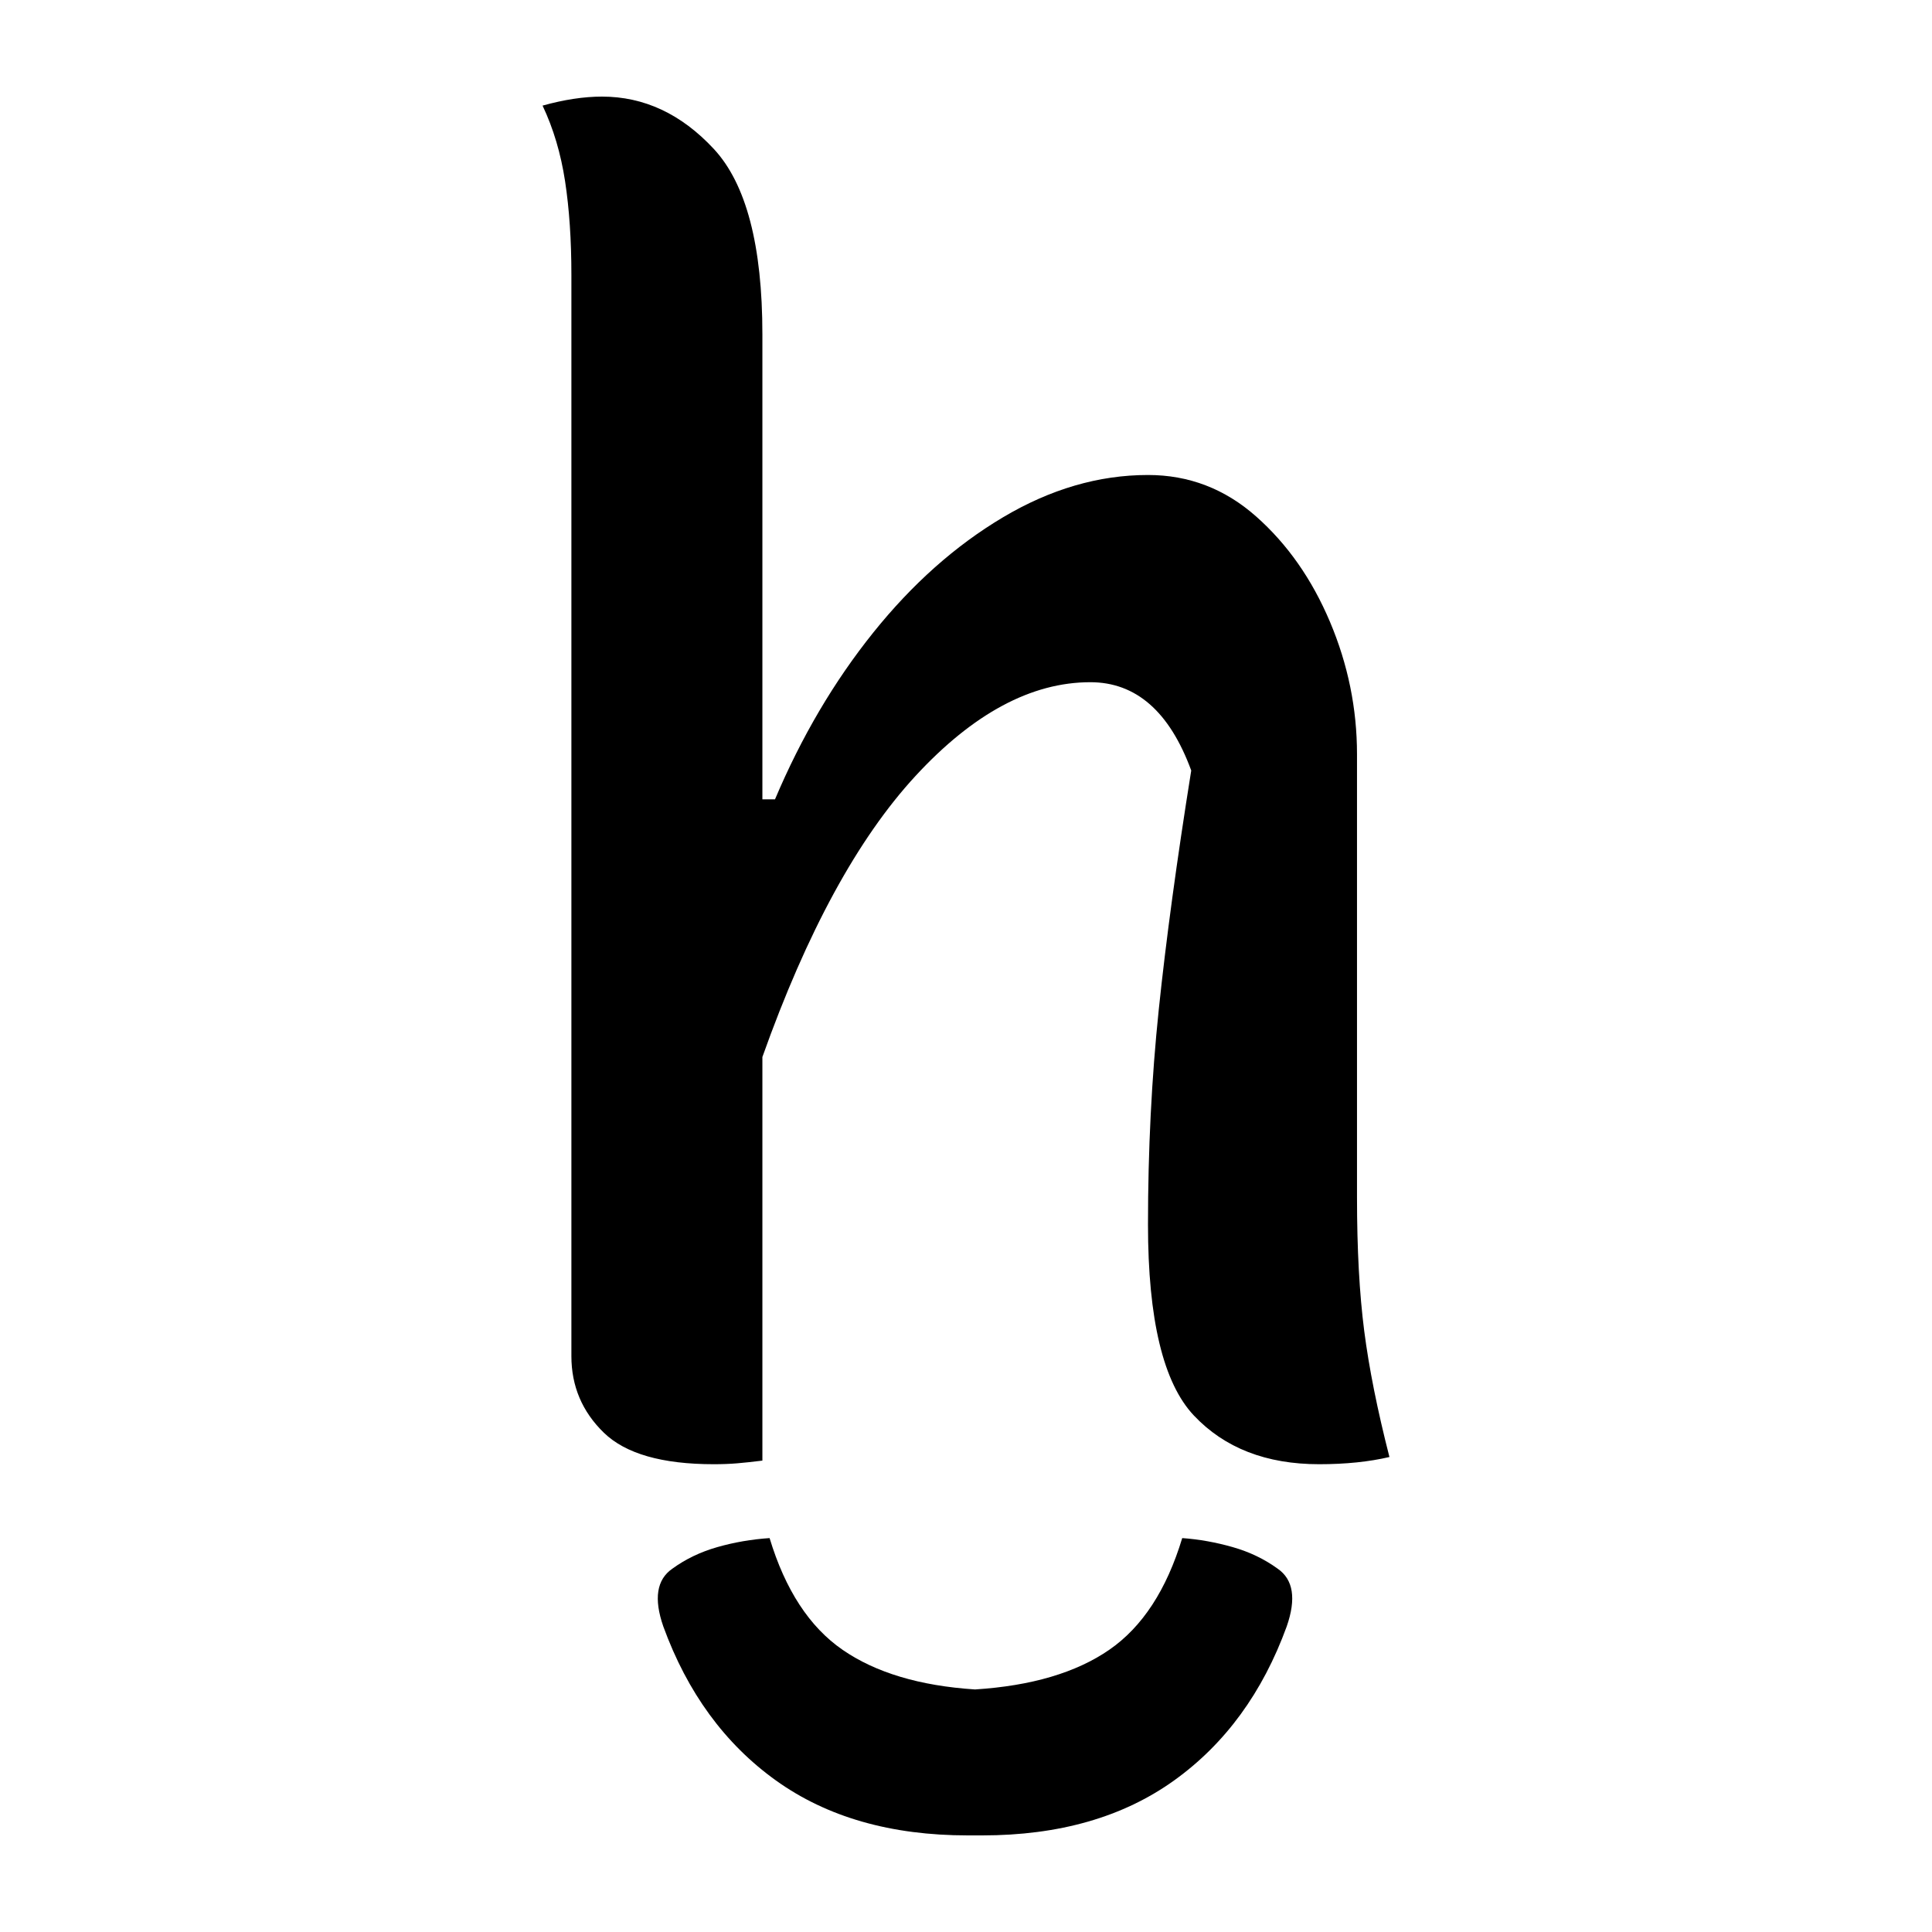
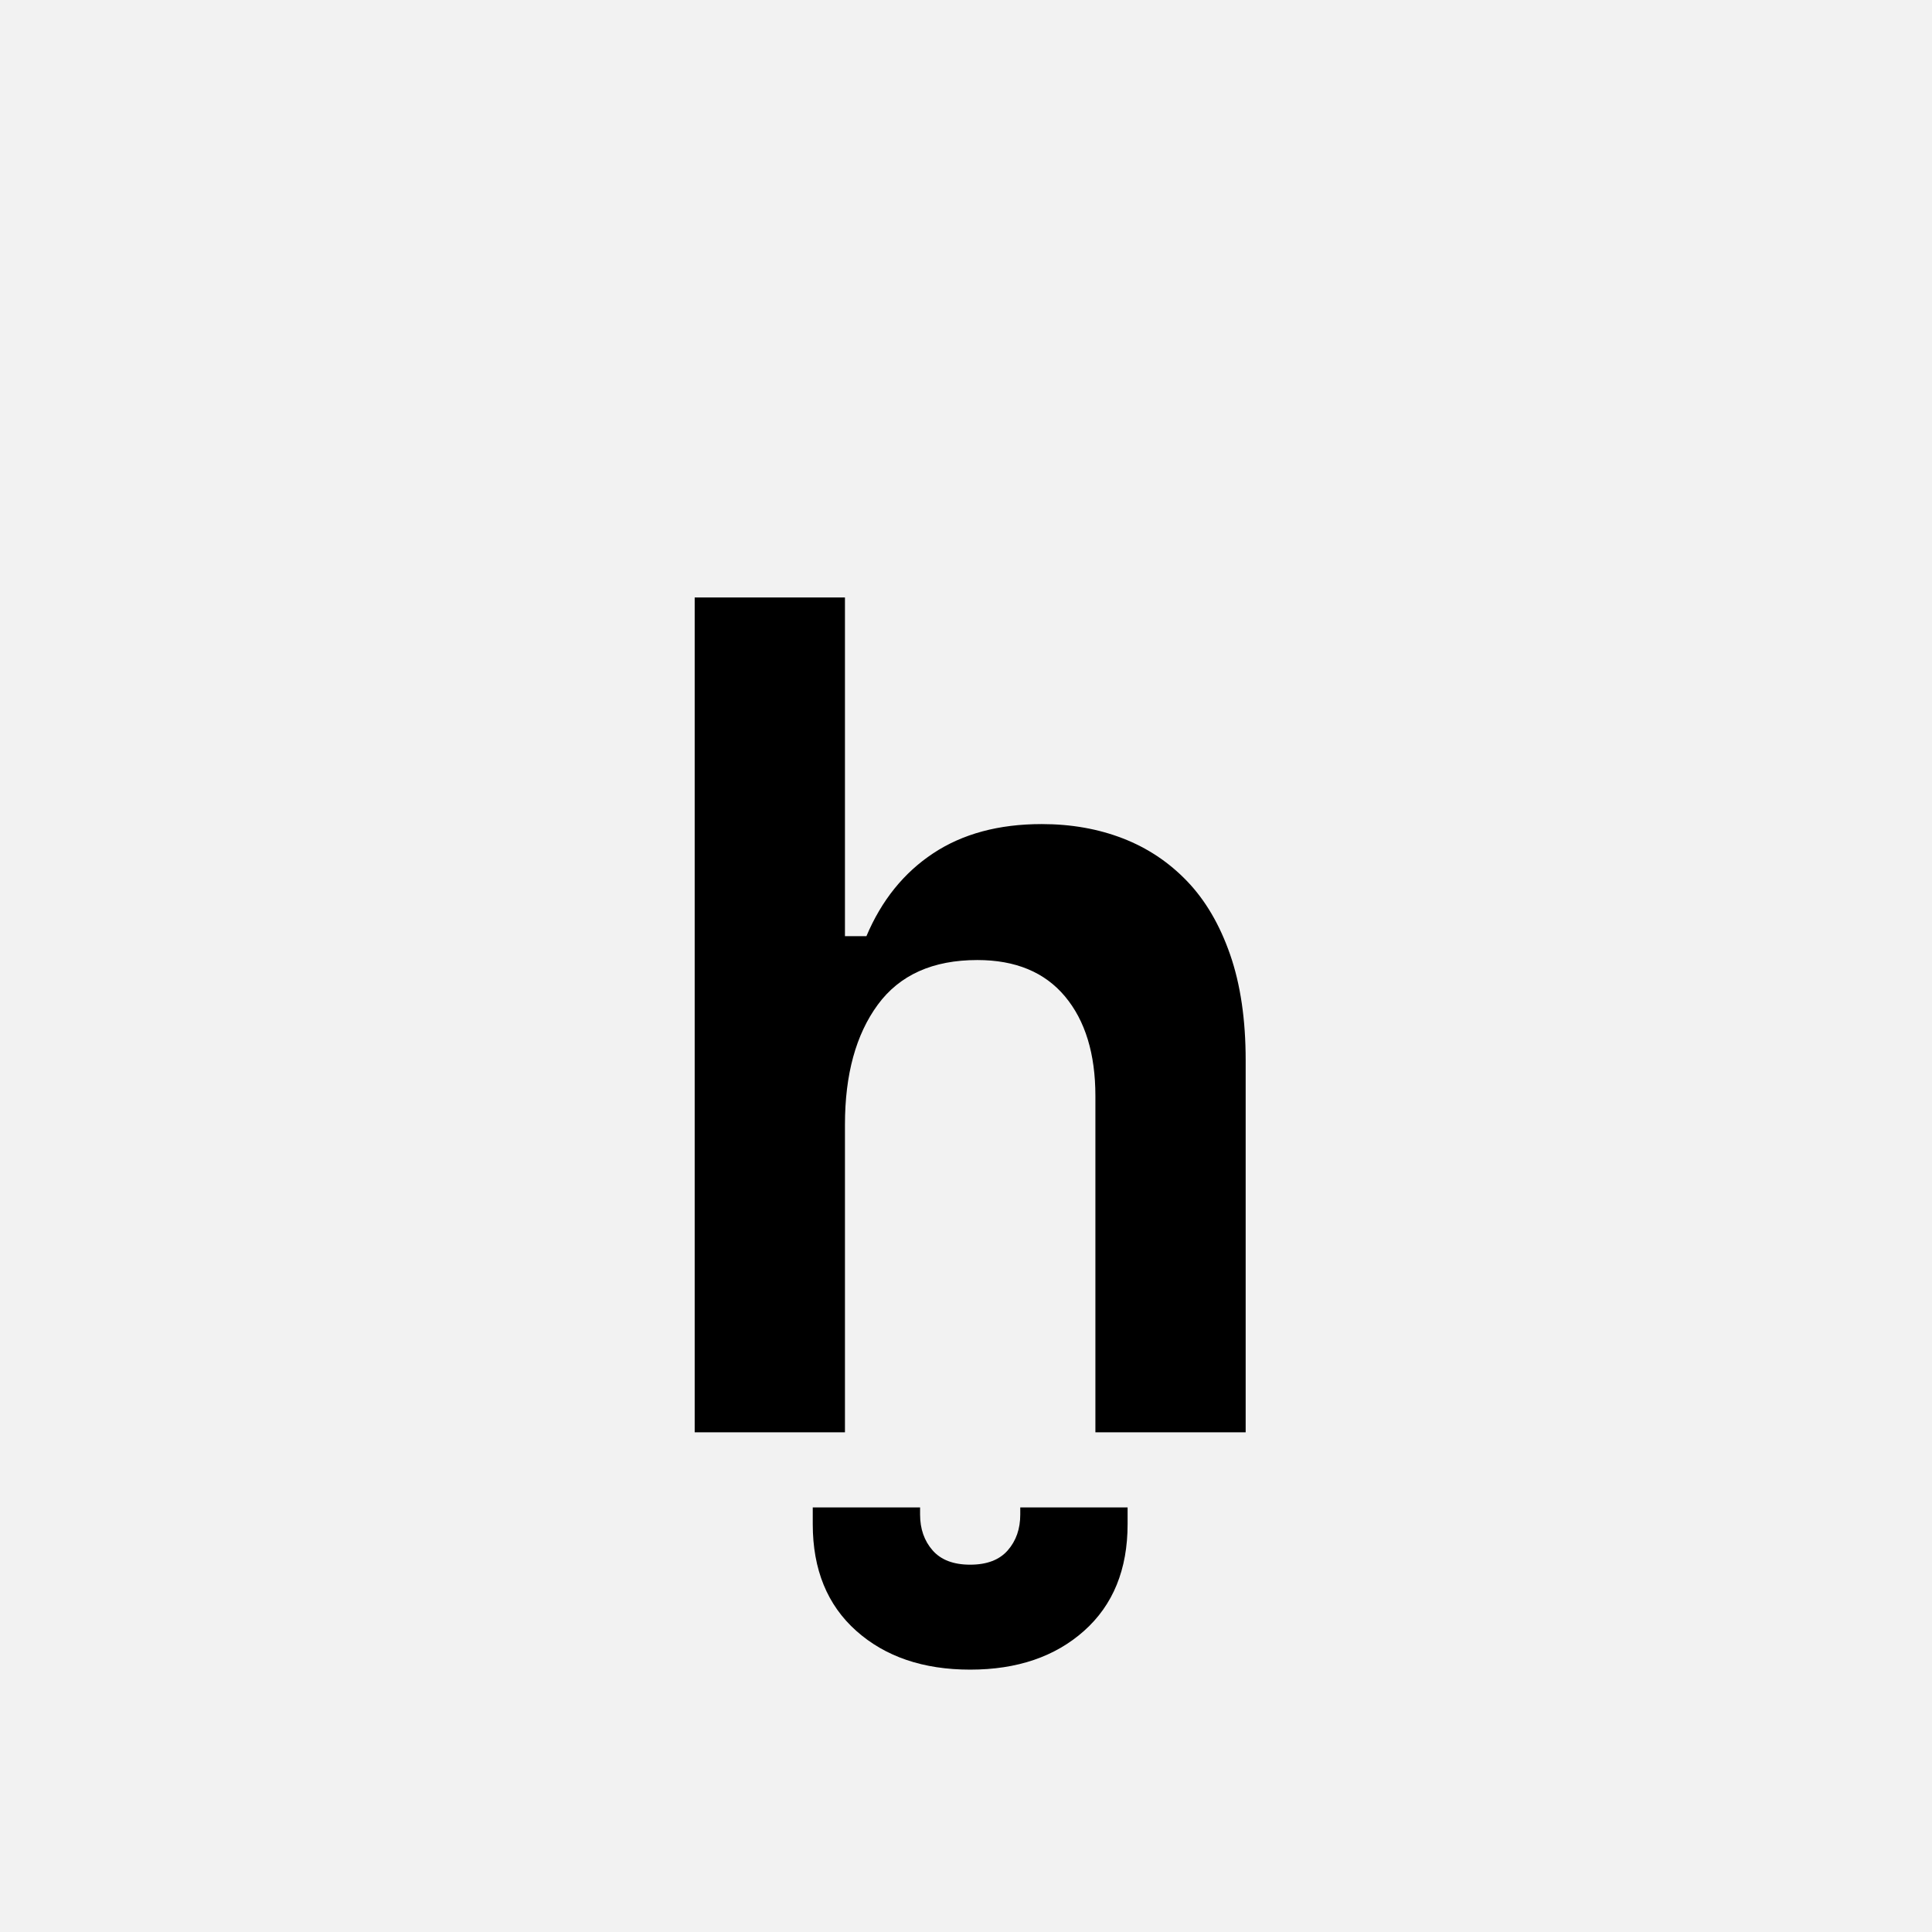
<svg xmlns="http://www.w3.org/2000/svg" width="1000" height="1000" viewBox="0 0 1000 1000" version="1.1">
-   <path d="M152,-64.5 c15.67,1.0,28.08,4.67,37.25,11 c9.17,6.33,15.92,16.67,20.25,31 c4.67,-0.33,9.33,-1.17,14,-2.5 c4.67,-1.33,8.83,-3.33,12.5,-6 c4.33,-3.0,5.17,-8.33,2.5,-16 c-6.67,-18.33,-17.08,-32.58,-31.25,-42.75 c-14.17,-10.17,-31.92,-15.25,-53.25,-15.25 l-4,0 c-21.33,0,-39.08,5.08,-53.25,15.25 c-14.17,10.17,-24.58,24.42,-31.25,42.75 c-2.67,7.67,-1.83,13.0,2.5,16 c3.67,2.67,7.83,4.67,12.5,6 c4.67,1.33,9.5,2.17,14.5,2.5 c4.33,-14.33,11.08,-24.67,20.25,-31 c9.17,-6.33,21.42,-10.0,36.75,-11 Z M79.5,-2 c-14.33,0,-24.5,2.92,-30.5,8.75 c-6.0,5.83,-9,12.92,-9,21.25 l0,300 c0,9.67,-0.58,18.33,-1.75,26 c-1.17,7.67,-3.25,14.67,-6.25,21 c6.0,1.67,11.5,2.5,16.5,2.5 c11.67,0,22.0,-4.83,31,-14.5 c9.0,-9.67,13.5,-26.83,13.5,-51.5 l0,-129 l3.5,0 c7.33,17.33,16.42,32.75,27.25,46.25 c10.83,13.5,22.83,24.17,36,32 c13.17,7.83,26.58,11.75,40.25,11.75 c11.33,0,21.33,-3.83,30,-11.5 c8.67,-7.67,15.5,-17.42,20.5,-29.25 c5.0,-11.83,7.5,-24.08,7.5,-36.75 l0,-123 c0,-14.33,0.67,-26.67,2,-37 c1.33,-10.33,3.67,-22.0,7,-35 c-5.67,-1.33,-12.17,-2,-19.5,-2 c-14.67,0,-26.25,4.5,-34.75,13.5 c-8.5,9.0,-12.75,26.67,-12.75,53 c0,20.67,1.0,40.58,3,59.75 c2.0,19.17,5.0,41.25,9,66.25 c-6.0,16.33,-15.33,24.5,-28,24.5 c-16.33,0,-32.5,-8.67,-48.5,-26 c-16.0,-17.33,-30.17,-43.33,-42.5,-78 l0,-112 c-2.67,-0.33,-5.0,-0.58,-7,-0.75 c-2.0,-0.17,-4.17,-0.25,-6.5,-0.25 Z M79.5,-2" fill="rgb(0,0,0)" transform="matrix(1.865285,0.0,0.0,-1.865285,221.1399,754.1451)" />
+   <path d="M0,0 l1000,0 l0,1000 l-1000,0 Z M0,0" fill="rgb(242,242,242)" transform="matrix(1,0,0,-1,0,1000)" />
+   <path d="M206,0 l-126,0 l0,700 l126,0 l0,-284 l18,0 c12.67,30,31.33,53.17,56,69.5 c24.67,16.33,55,24.5,91,24.5 c24.67,0,47.33,-4,68,-12 c20.67,-8,38.67,-20,54,-36 c15.33,-16,27.33,-36.5,36,-61.5 c8.67,-25,13,-54.5,13,-88.5 l0,-312 l-126,0 l0,282 c0,35.33,-8.5,63.17,-25.5,83.5 c-17,20.33,-41.5,30.5,-73.5,30.5 c-37.33,0,-65.17,-12.5,-83.5,-37.5 c-18.33,-25,-27.5,-58.5,-27.5,-100.5 Z M443,-63 l0,-14 c0,-38,-12.17,-67.83,-36.5,-89.5 c-24.33,-21.67,-56.17,-32.5,-95.5,-32.5 c-39.33,0,-71.17,10.83,-95.5,32.5 c-24.33,21.67,-36.5,51.5,-36.5,89.5 l0,14 l90,0 l0,-6 c0,-12,3.5,-22,10.5,-30 c7,-8,17.5,-12,31.5,-12 c14,0,24.5,4,31.5,12 c7,8,10.5,18,10.5,30 l0,6 Z M443,-63" fill="rgb(0,0,0)" transform="matrix(0.617284,0.0,0.0,-0.617284,310.1852,741.358)" />
</svg>
